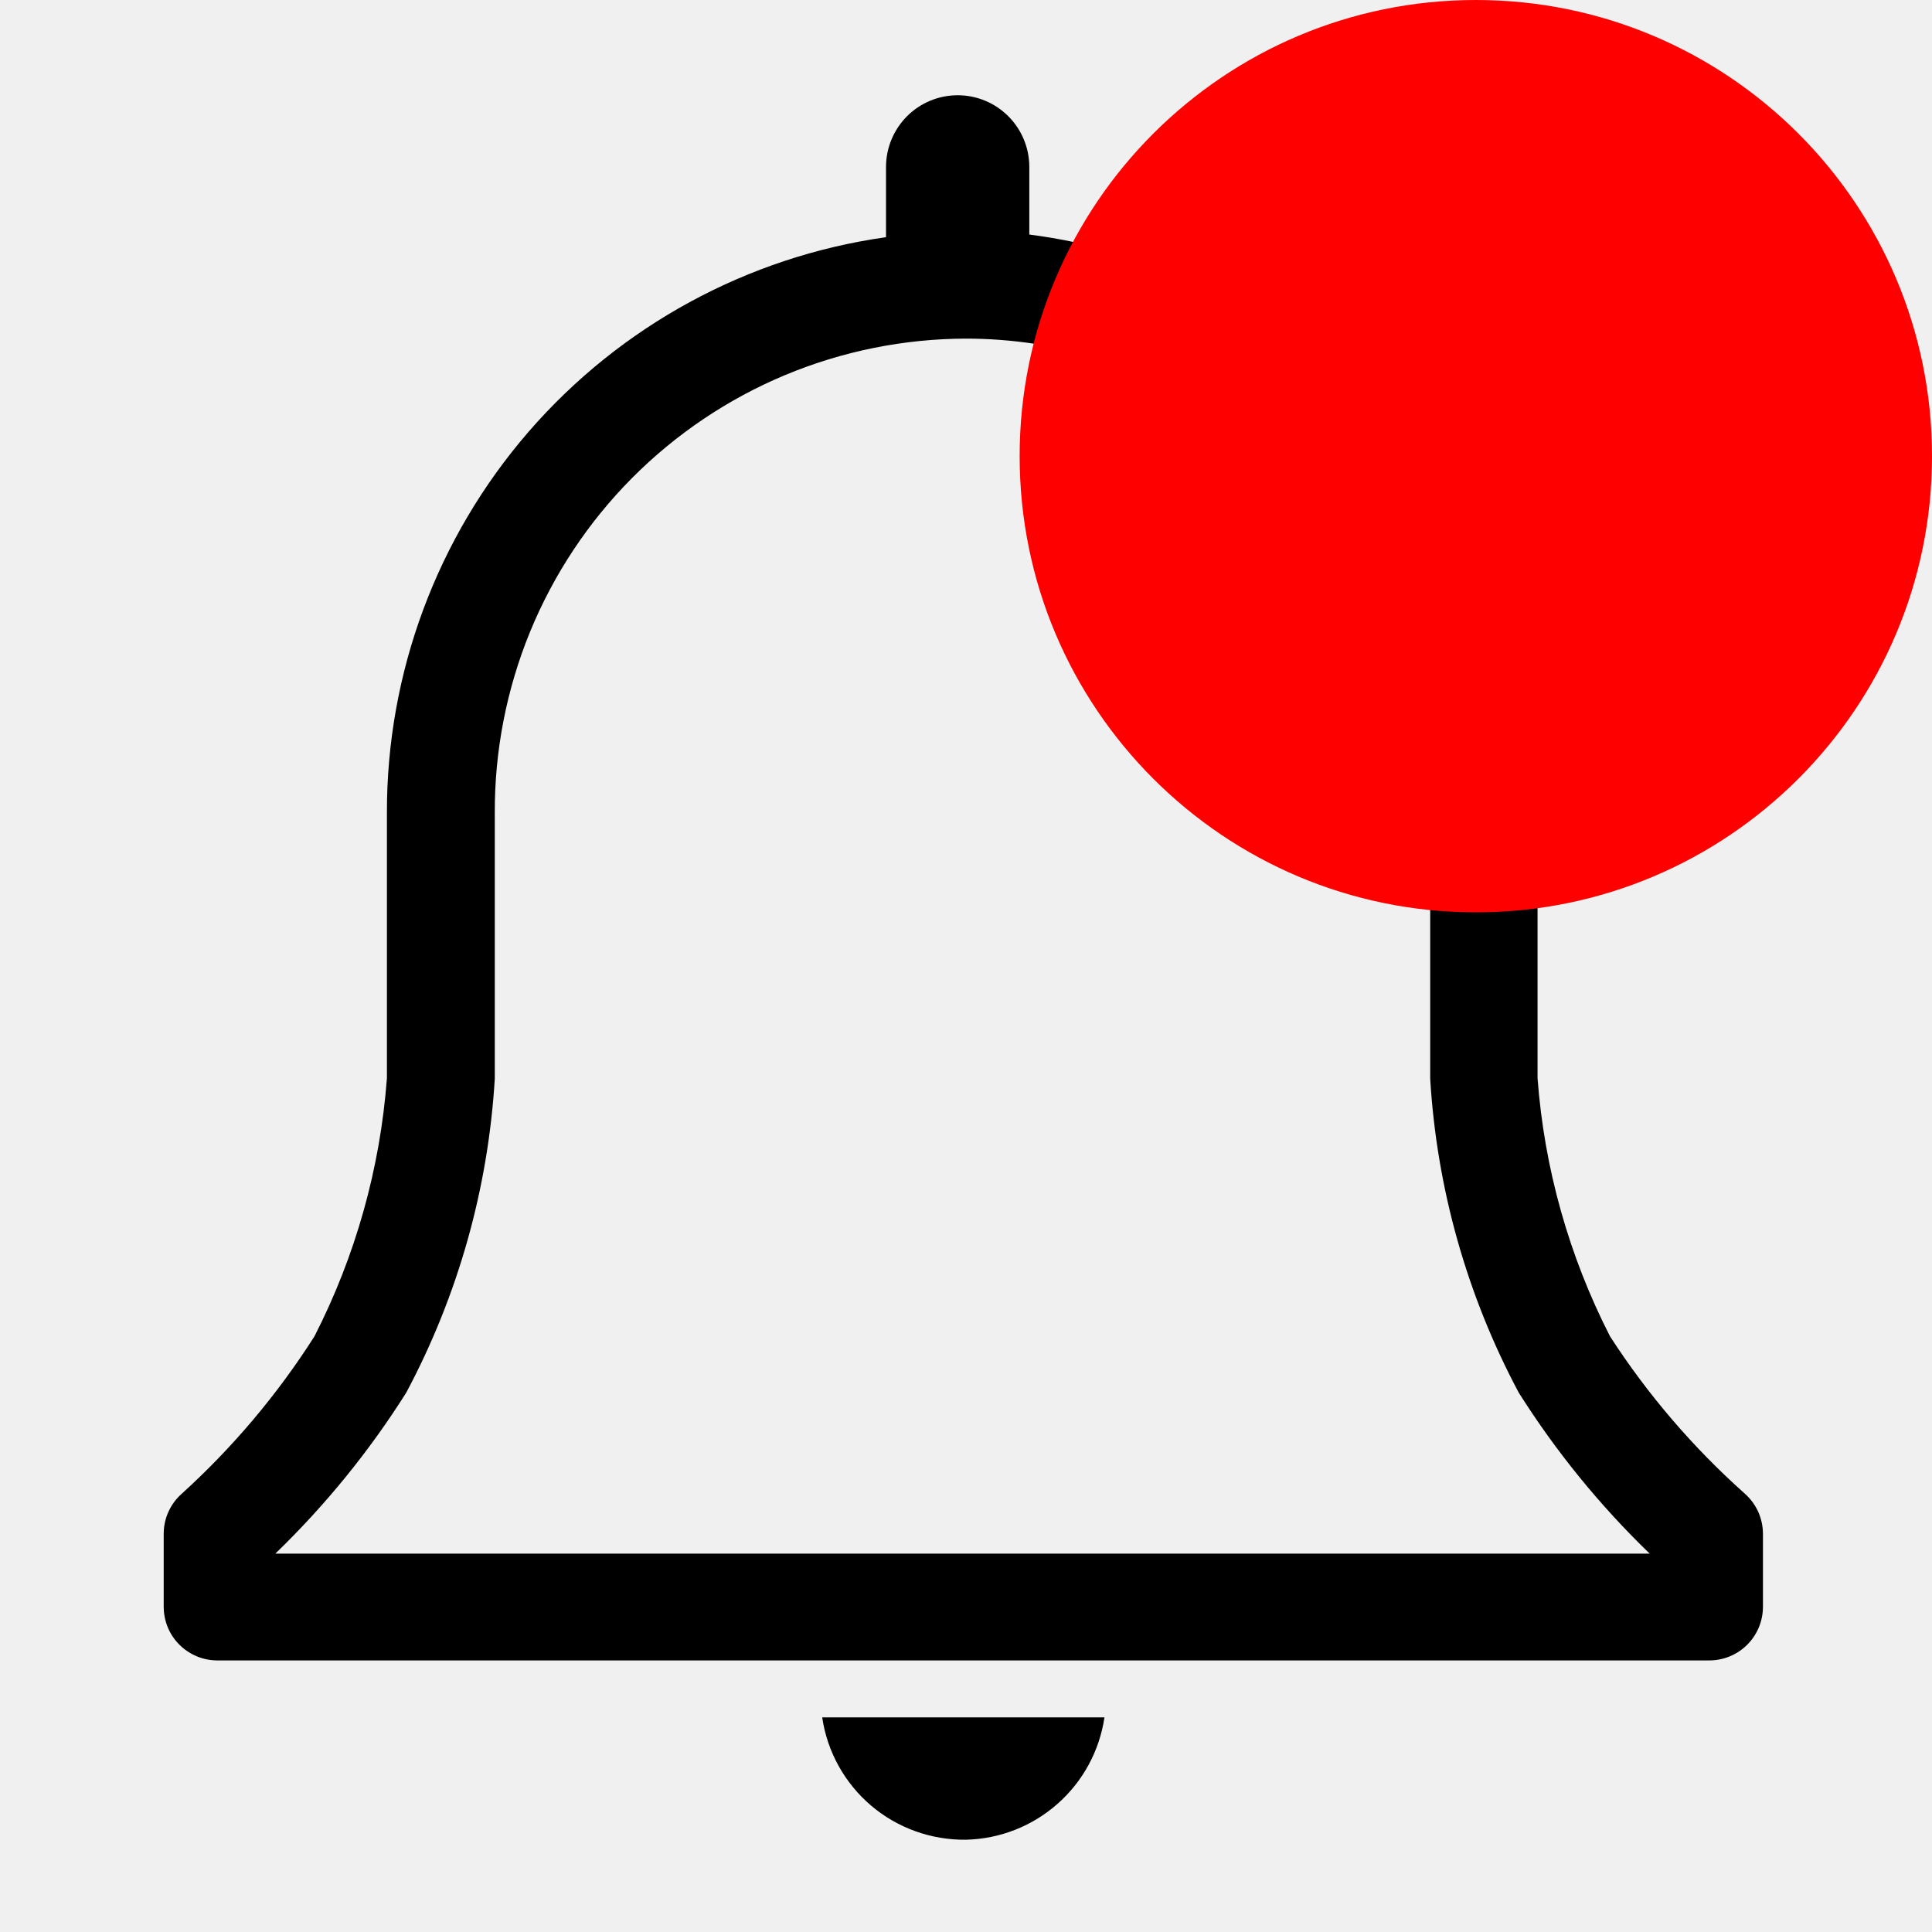
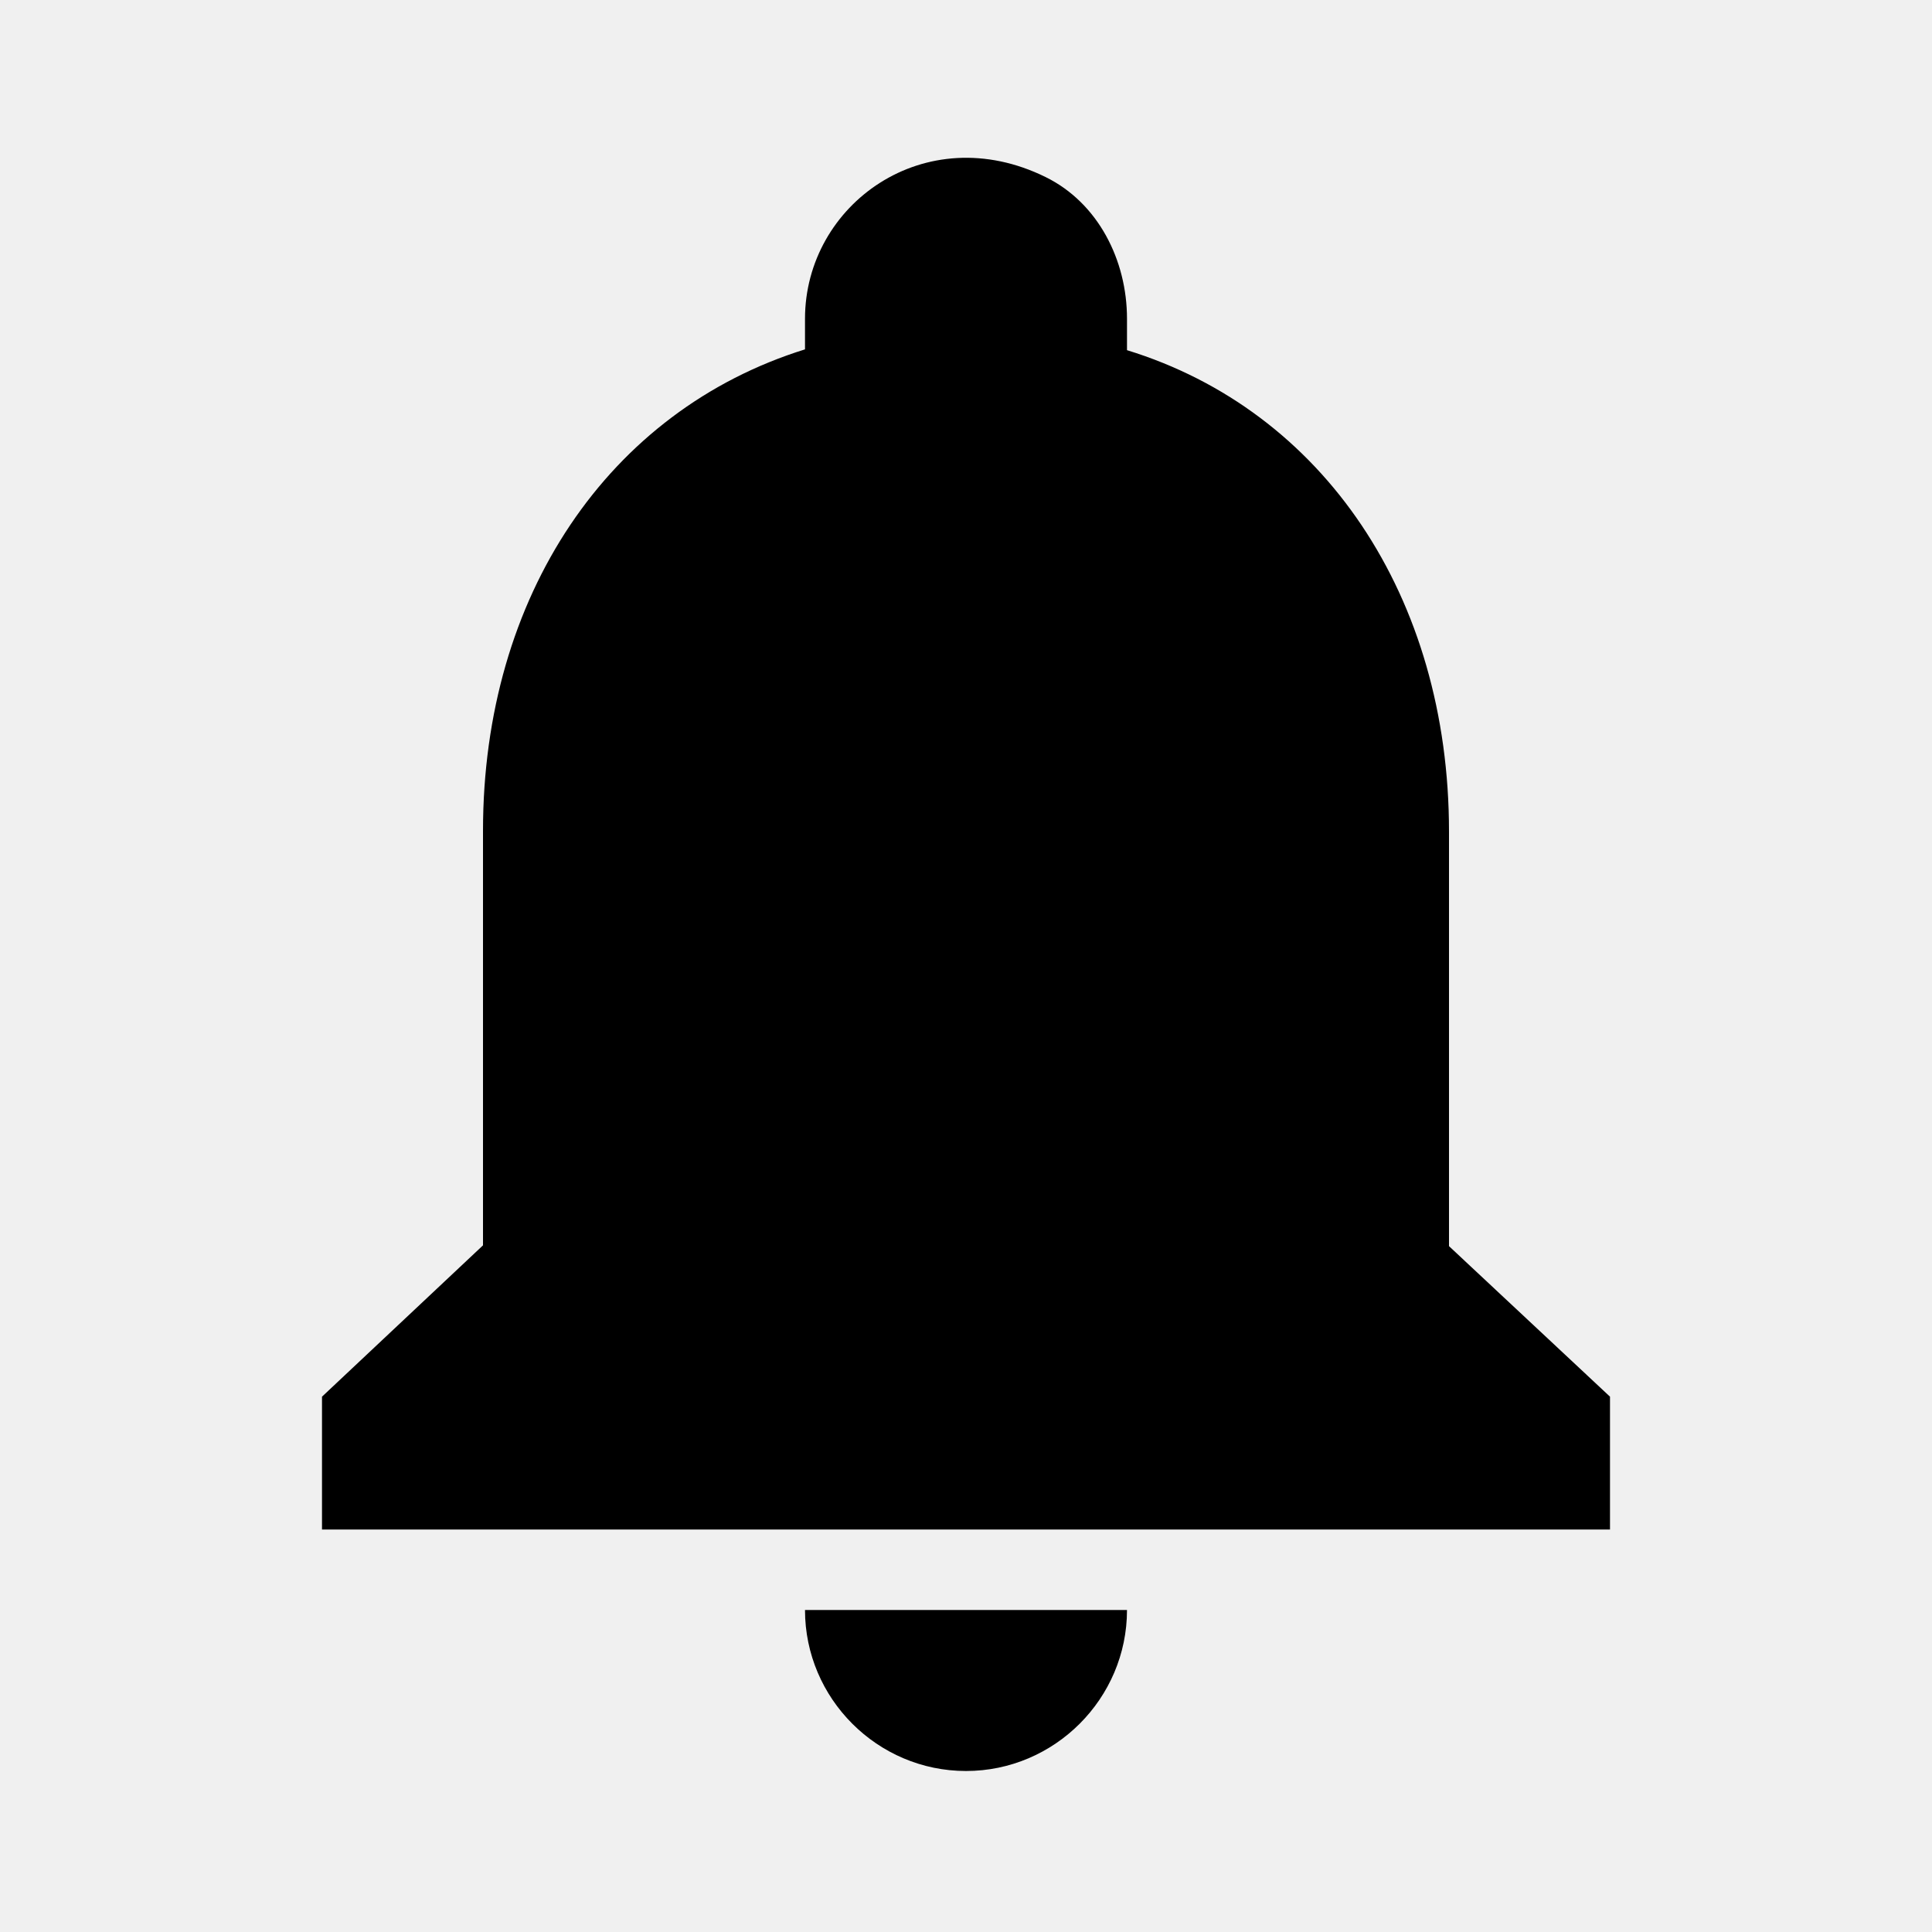
- <svg xmlns="http://www.w3.org/2000/svg" width="30" height="30" viewBox="0 0 30 30" fill="none">
-   <g clip-path="url(#clip0_166_85)">
-     <path d="M15 28.567C15.525 28.555 16.029 28.357 16.422 28.009C16.816 27.662 17.073 27.186 17.15 26.667H12.767C12.845 27.2 13.115 27.687 13.526 28.037C13.937 28.386 14.461 28.574 15 28.567Z" fill="black" />
-     <path d="M27.092 23.192C26.288 22.475 25.584 21.654 25 20.75C24.362 19.502 23.979 18.139 23.875 16.742V12.625C23.872 12.125 23.827 11.626 23.742 11.133C23.086 11.002 22.455 10.766 21.875 10.433C22.096 11.146 22.209 11.887 22.208 12.633V16.75C22.31 18.455 22.779 20.118 23.583 21.625C24.159 22.537 24.841 23.376 25.617 24.125H4.275C5.05 23.376 5.733 22.537 6.308 21.625C7.112 20.118 7.581 18.455 7.683 16.75V12.625C7.679 11.661 7.865 10.705 8.23 9.812C8.596 8.92 9.134 8.108 9.813 7.424C10.493 6.74 11.301 6.196 12.191 5.824C13.081 5.453 14.036 5.26 15 5.258C16.411 5.259 17.791 5.677 18.967 6.458C18.837 5.982 18.764 5.493 18.75 5V4.475C17.88 4.047 16.945 3.765 15.983 3.642V2.592C15.983 2.297 15.866 2.014 15.657 1.805C15.449 1.596 15.166 1.479 14.871 1.479C14.576 1.479 14.293 1.596 14.084 1.805C13.876 2.014 13.758 2.297 13.758 2.592V3.683C11.605 3.987 9.634 5.06 8.209 6.703C6.785 8.347 6.003 10.45 6.008 12.625V16.742C5.904 18.139 5.521 19.502 4.883 20.75C4.309 21.652 3.617 22.473 2.825 23.192C2.736 23.27 2.665 23.366 2.616 23.474C2.567 23.581 2.542 23.698 2.542 23.817V24.95C2.542 25.171 2.629 25.383 2.786 25.539C2.942 25.695 3.154 25.783 3.375 25.783H26.542C26.763 25.783 26.975 25.695 27.131 25.539C27.287 25.383 27.375 25.171 27.375 24.95V23.817C27.375 23.698 27.349 23.581 27.301 23.474C27.252 23.366 27.18 23.27 27.092 23.192Z" fill="black" />
-     <path d="M22.917 14.167C26.829 14.167 30 10.995 30 7.083C30 3.171 26.829 0 22.917 0C19.005 0 15.833 3.171 15.833 7.083C15.833 10.995 19.005 14.167 22.917 14.167Z" fill="#FF0000" />
-   </g>
-   <defs>
-     <clipPath id="clip0_166_85">
-       <rect width="30" height="30" fill="white" />
-     </clipPath>
-   </defs>
+ <svg xmlns="http://www.w3.org/2000/svg" enable-background="new 0 0 24 24" height="24" viewBox="0 0 24 24" width="24" focusable="false" aria-hidden="true" style="pointer-events: none; display: inherit; width: 100%; height: 100%;">
+   <path d="M10 20h4c0 1.1-.9 2-2 2s-2-.9-2-2zm10-2.65V19H4v-1.65l2-1.88v-5.15C6 7.4 7.56 5.1 10 4.34v-.38c0-1.42 1.49-2.5 2.99-1.76.65.32 1.01 1.03 1.01 1.76v.39c2.44.75 4 3.06 4 5.98v5.15l2 1.87z" />
</svg>
